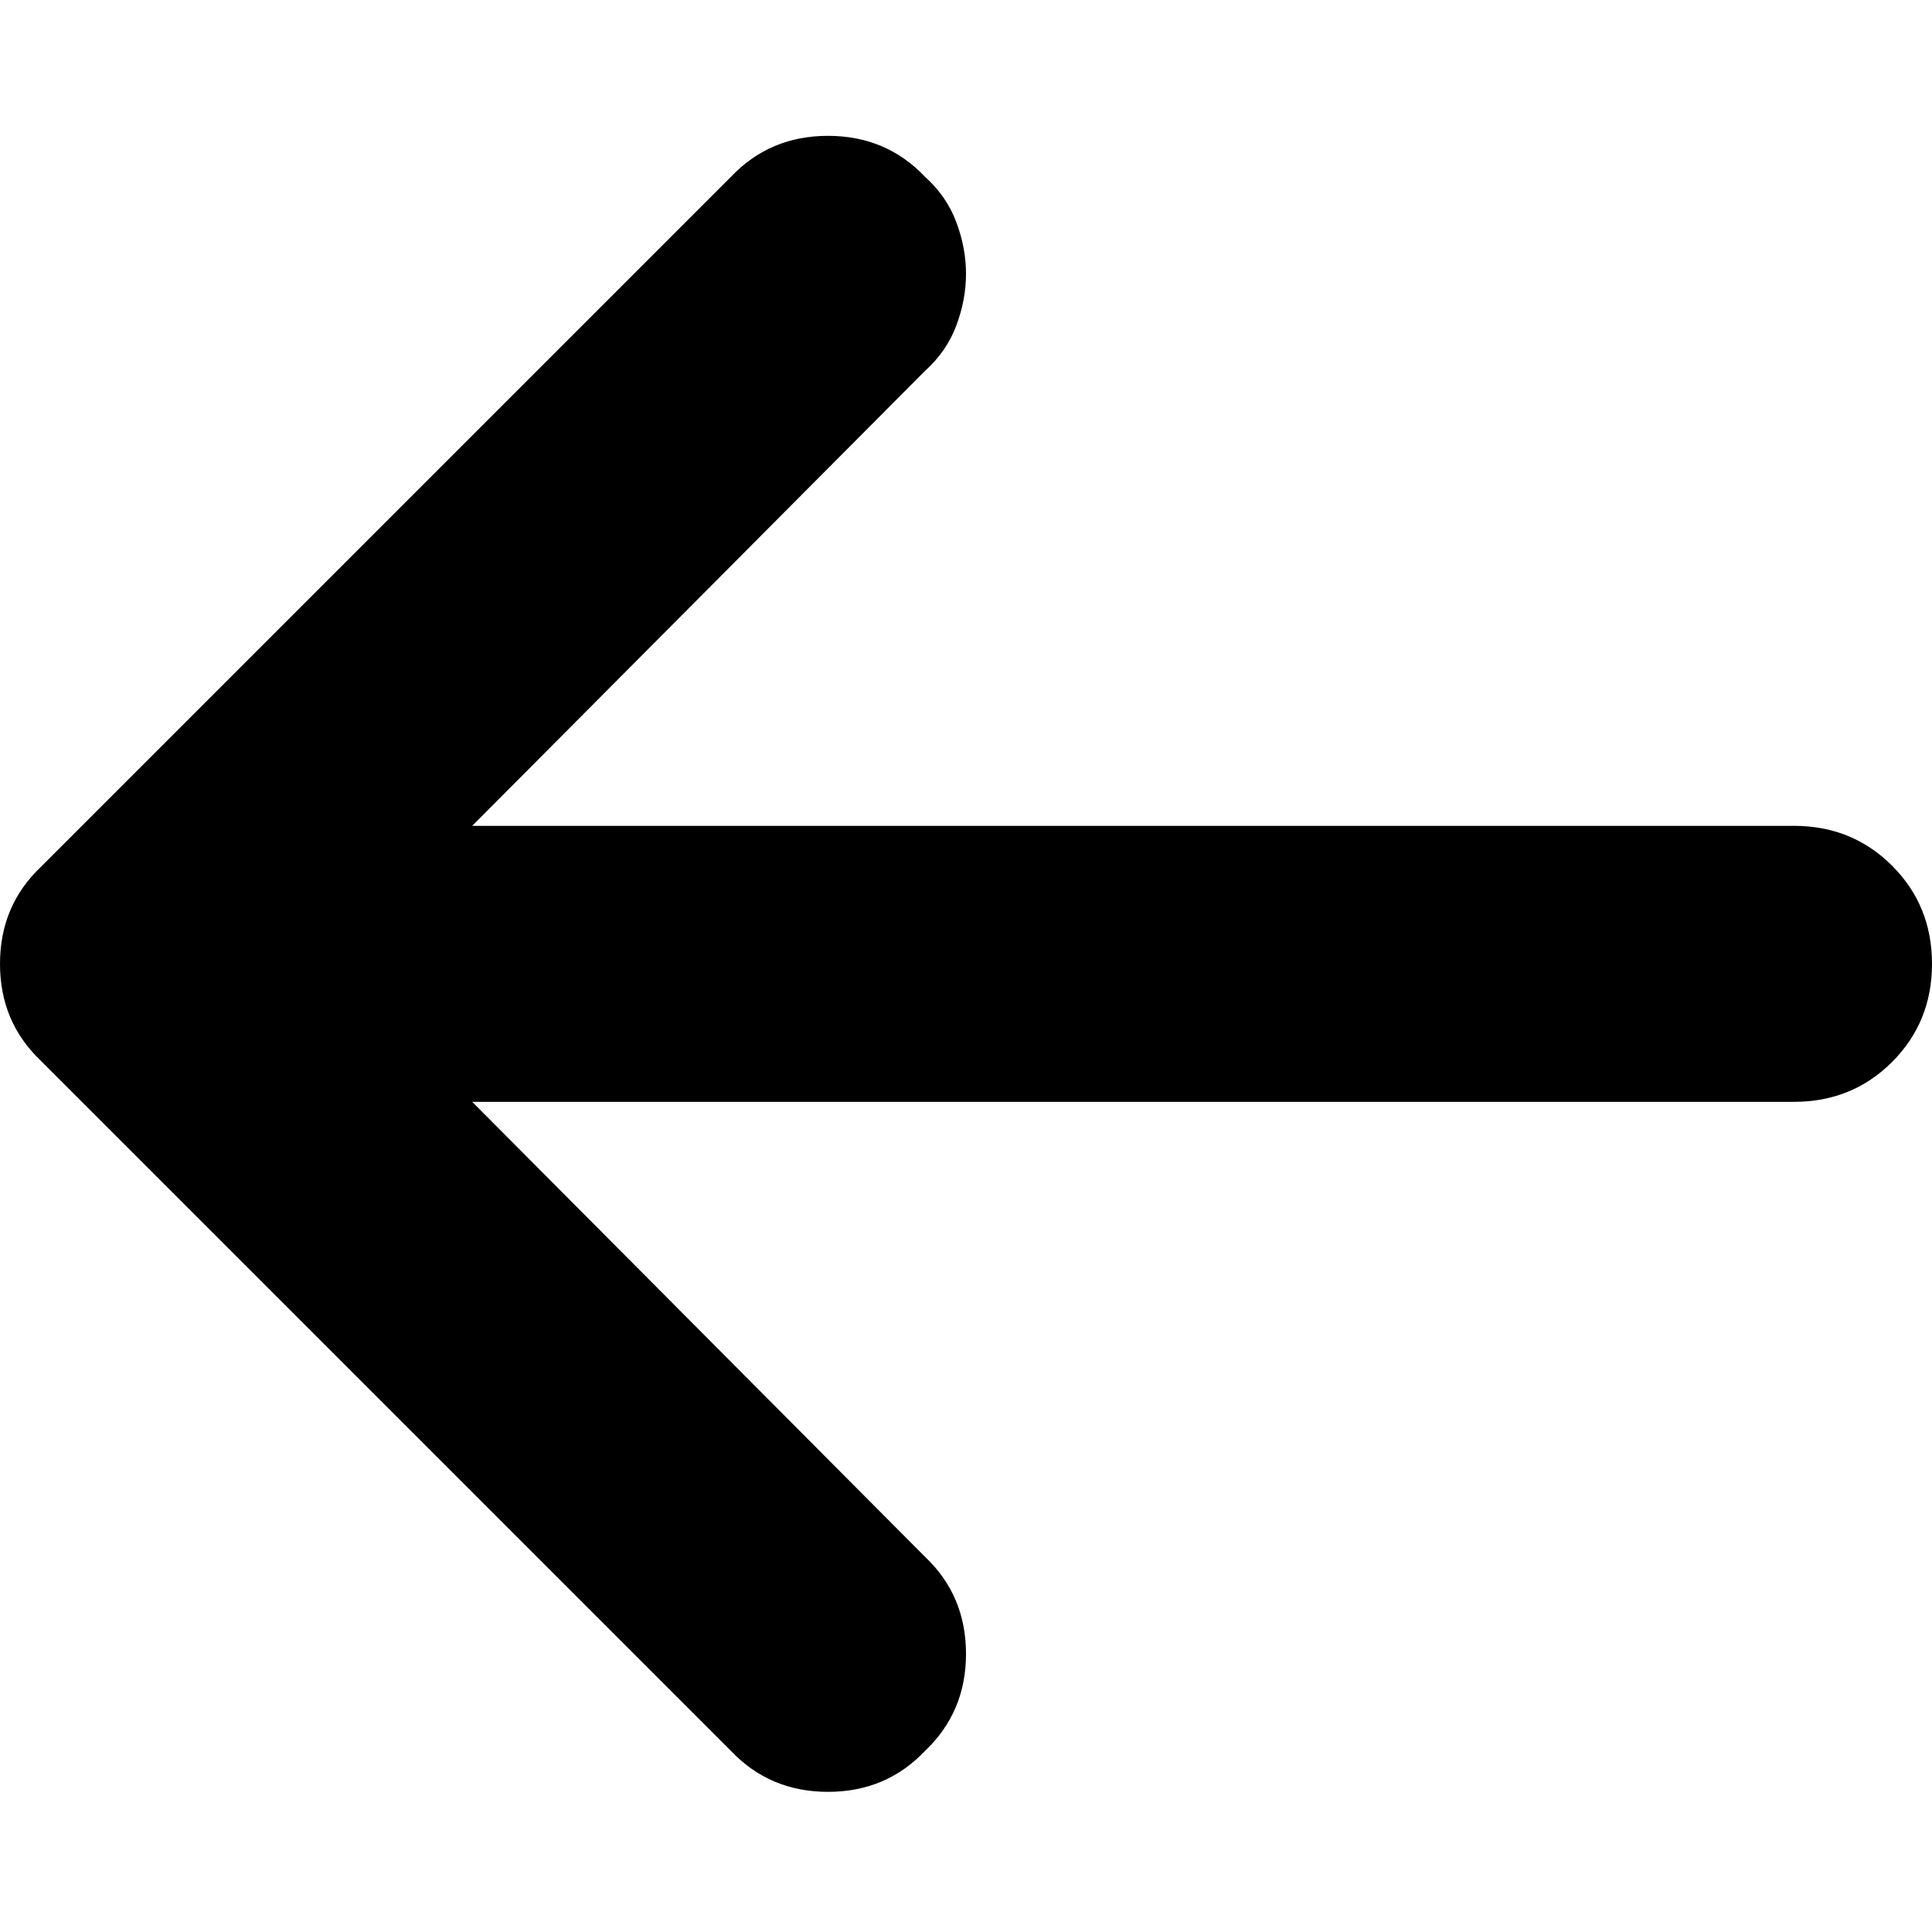
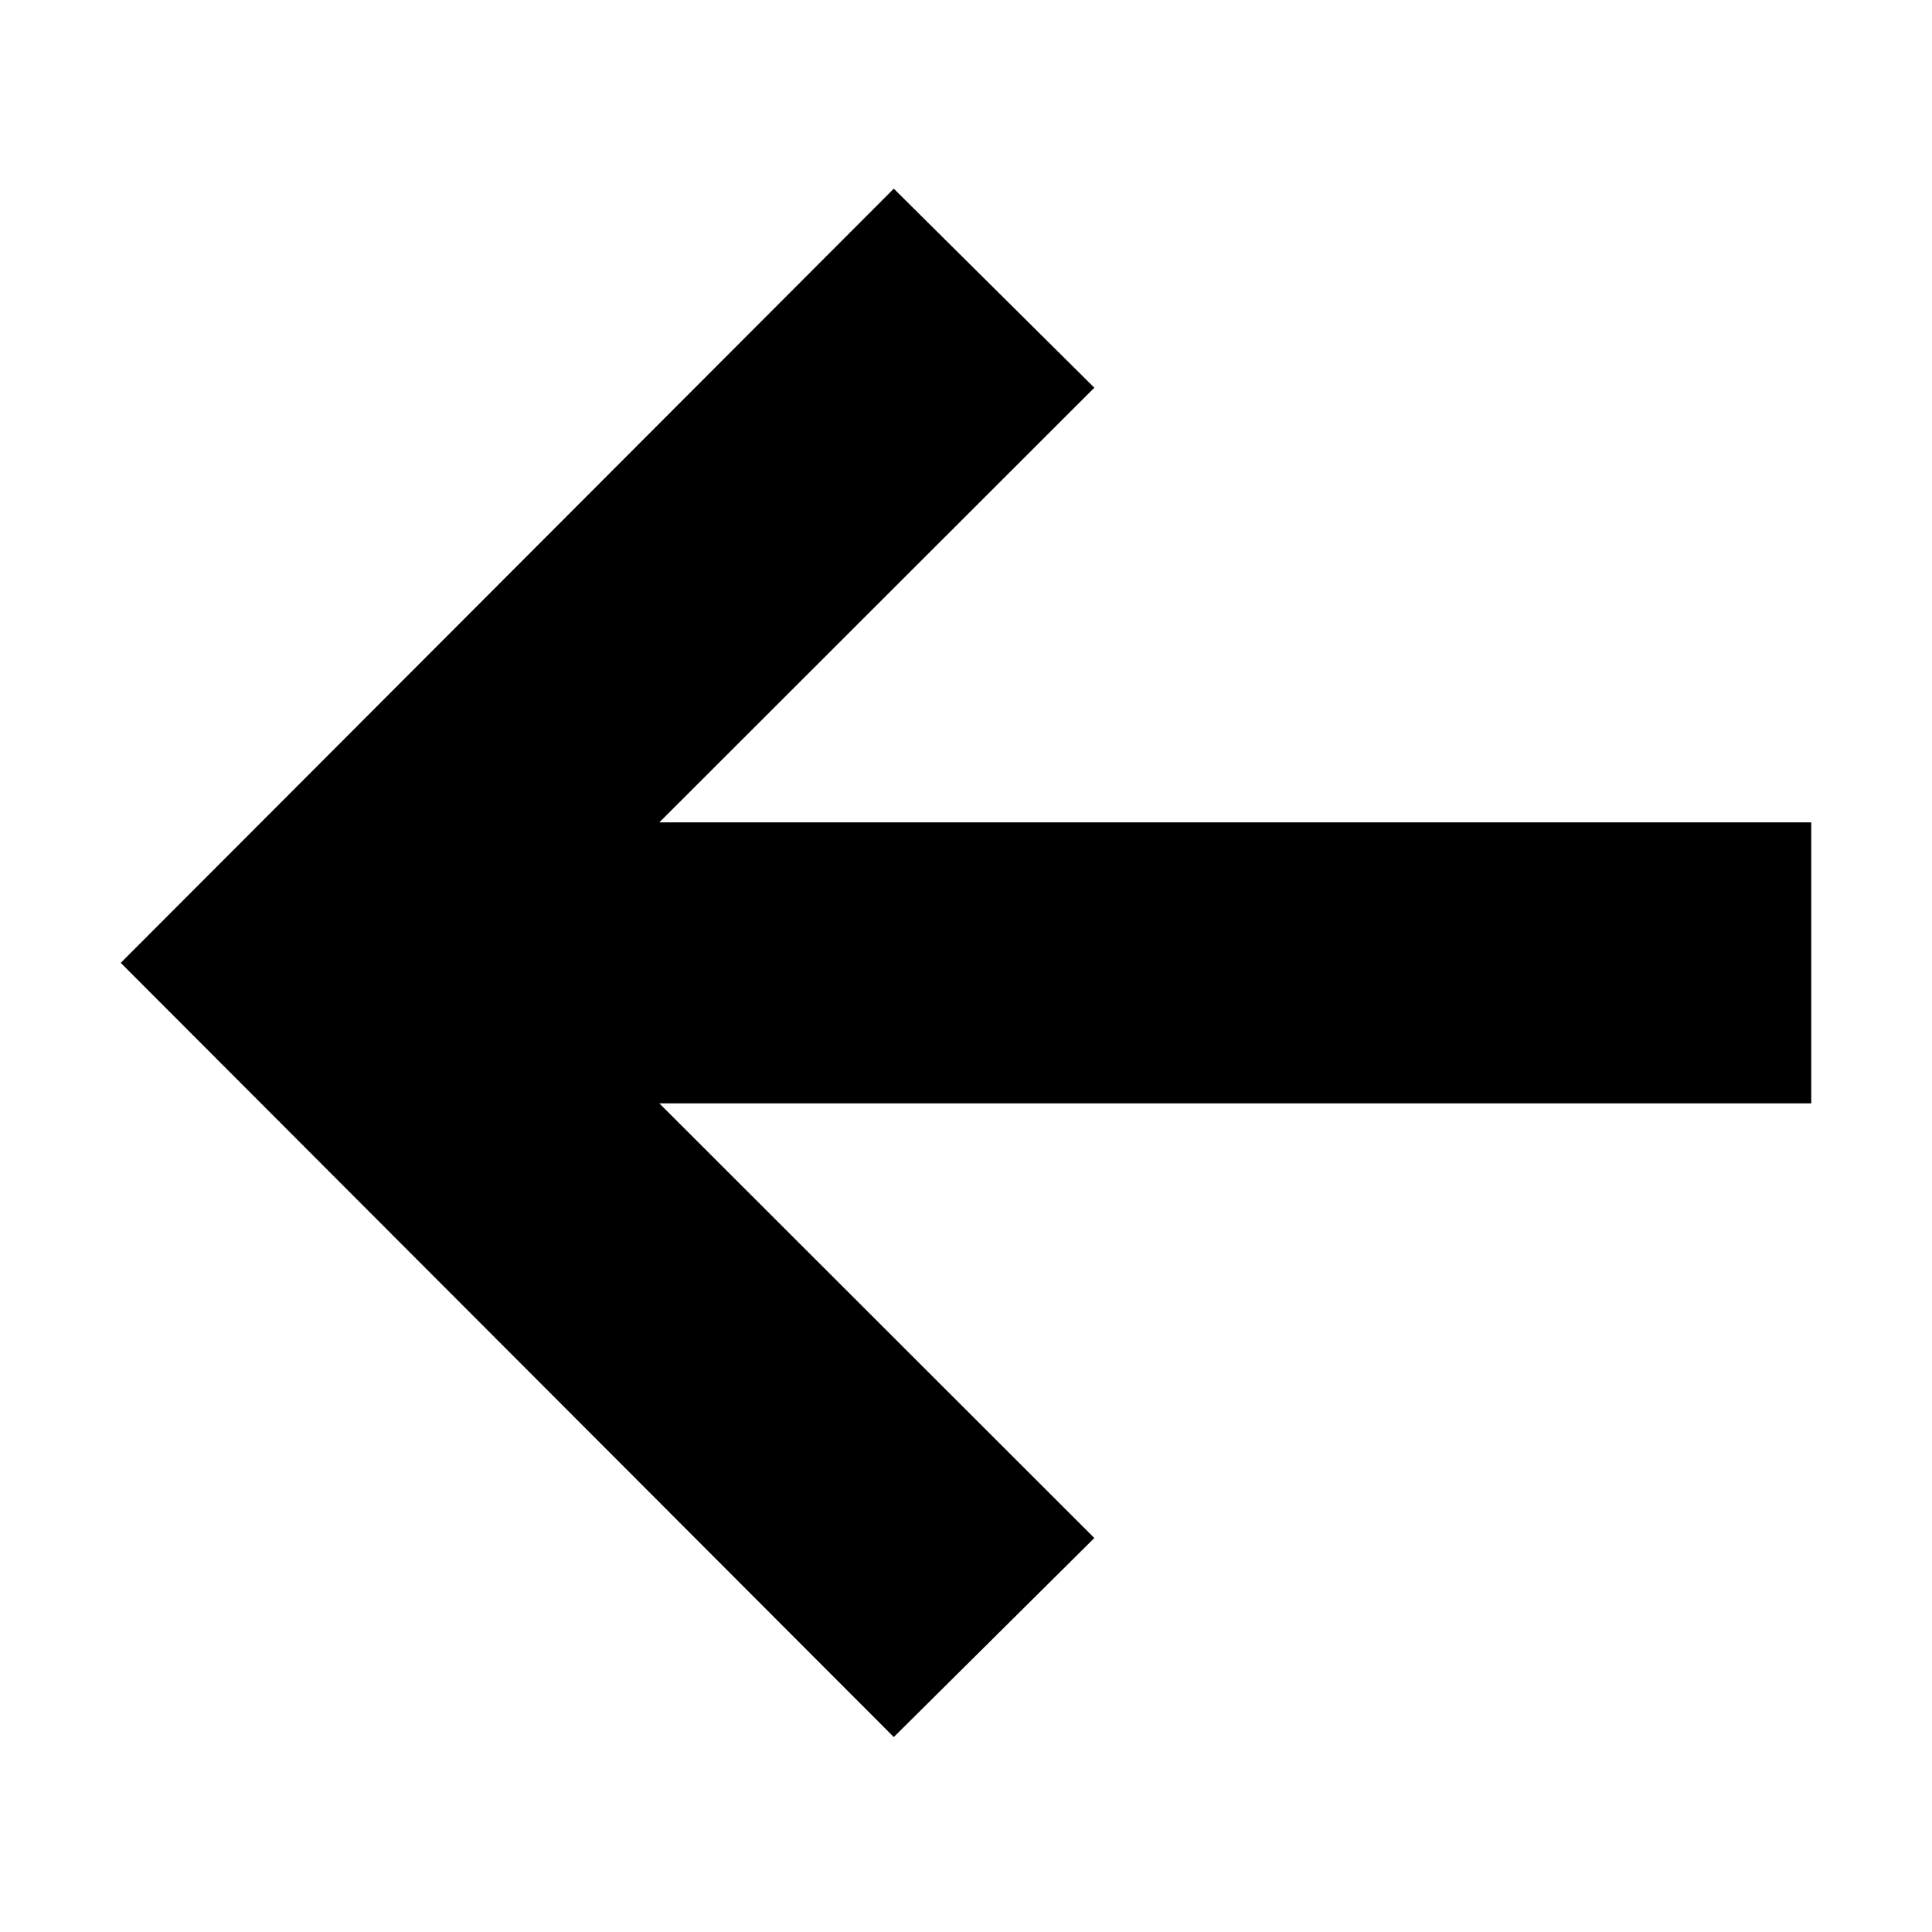
<svg xmlns="http://www.w3.org/2000/svg" width="256px" height="256px" viewBox="0 0 256 256" version="1.1">
  <defs />
  <g id="Page-1" stroke="none" stroke-width="1" fill="none" fill-rule="evenodd">
-     <g id="arrow-left" fill="#000000" fill-rule="nonzero">
-       <path d="M96.857,23.429 L5.429,114.857 C1.81,118.286 0,122.571 0,127.714 C0,132.857 1.81,137.143 5.429,140.571 L96.857,232 C100.286,235.619 104.571,237.429 109.714,237.429 C114.857,237.429 119.143,235.619 122.571,232 C126.19,228.571 128,224.286 128,219.143 C128,214 126.19,209.714 122.571,206.286 L62.571,146 L237.714,146 C242.857,146 247.19,144.238 250.714,140.714 C254.238,137.19 256,132.857 256,127.714 C256,122.571 254.238,118.238 250.714,114.714 C247.19,111.19 242.857,109.429 237.714,109.429 L62.571,109.429 L122.571,49.143 C124.476,47.429 125.857,45.429 126.714,43.143 C127.571,40.857 128,38.571 128,36.286 C128,34 127.571,31.714 126.714,29.429 C125.857,27.143 124.476,25.143 122.571,23.429 C119.143,19.81 114.857,18 109.714,18 C104.571,18 100.286,19.81 96.857,23.429 Z" />
+     <g id="arrow-left" fill-rule="nonzero" fill="#000000">
+       <polygon transform="translate(128, 127.5841) rotate(180) translate(-128, -127.5841) " points="137.567 25 110.995 51.373 168.637 108.97 16 108.97 16 146.198 168.637 146.198 110.995 203.795 137.567 230.168 240 127.584" />
    </g>
  </g>
</svg>
